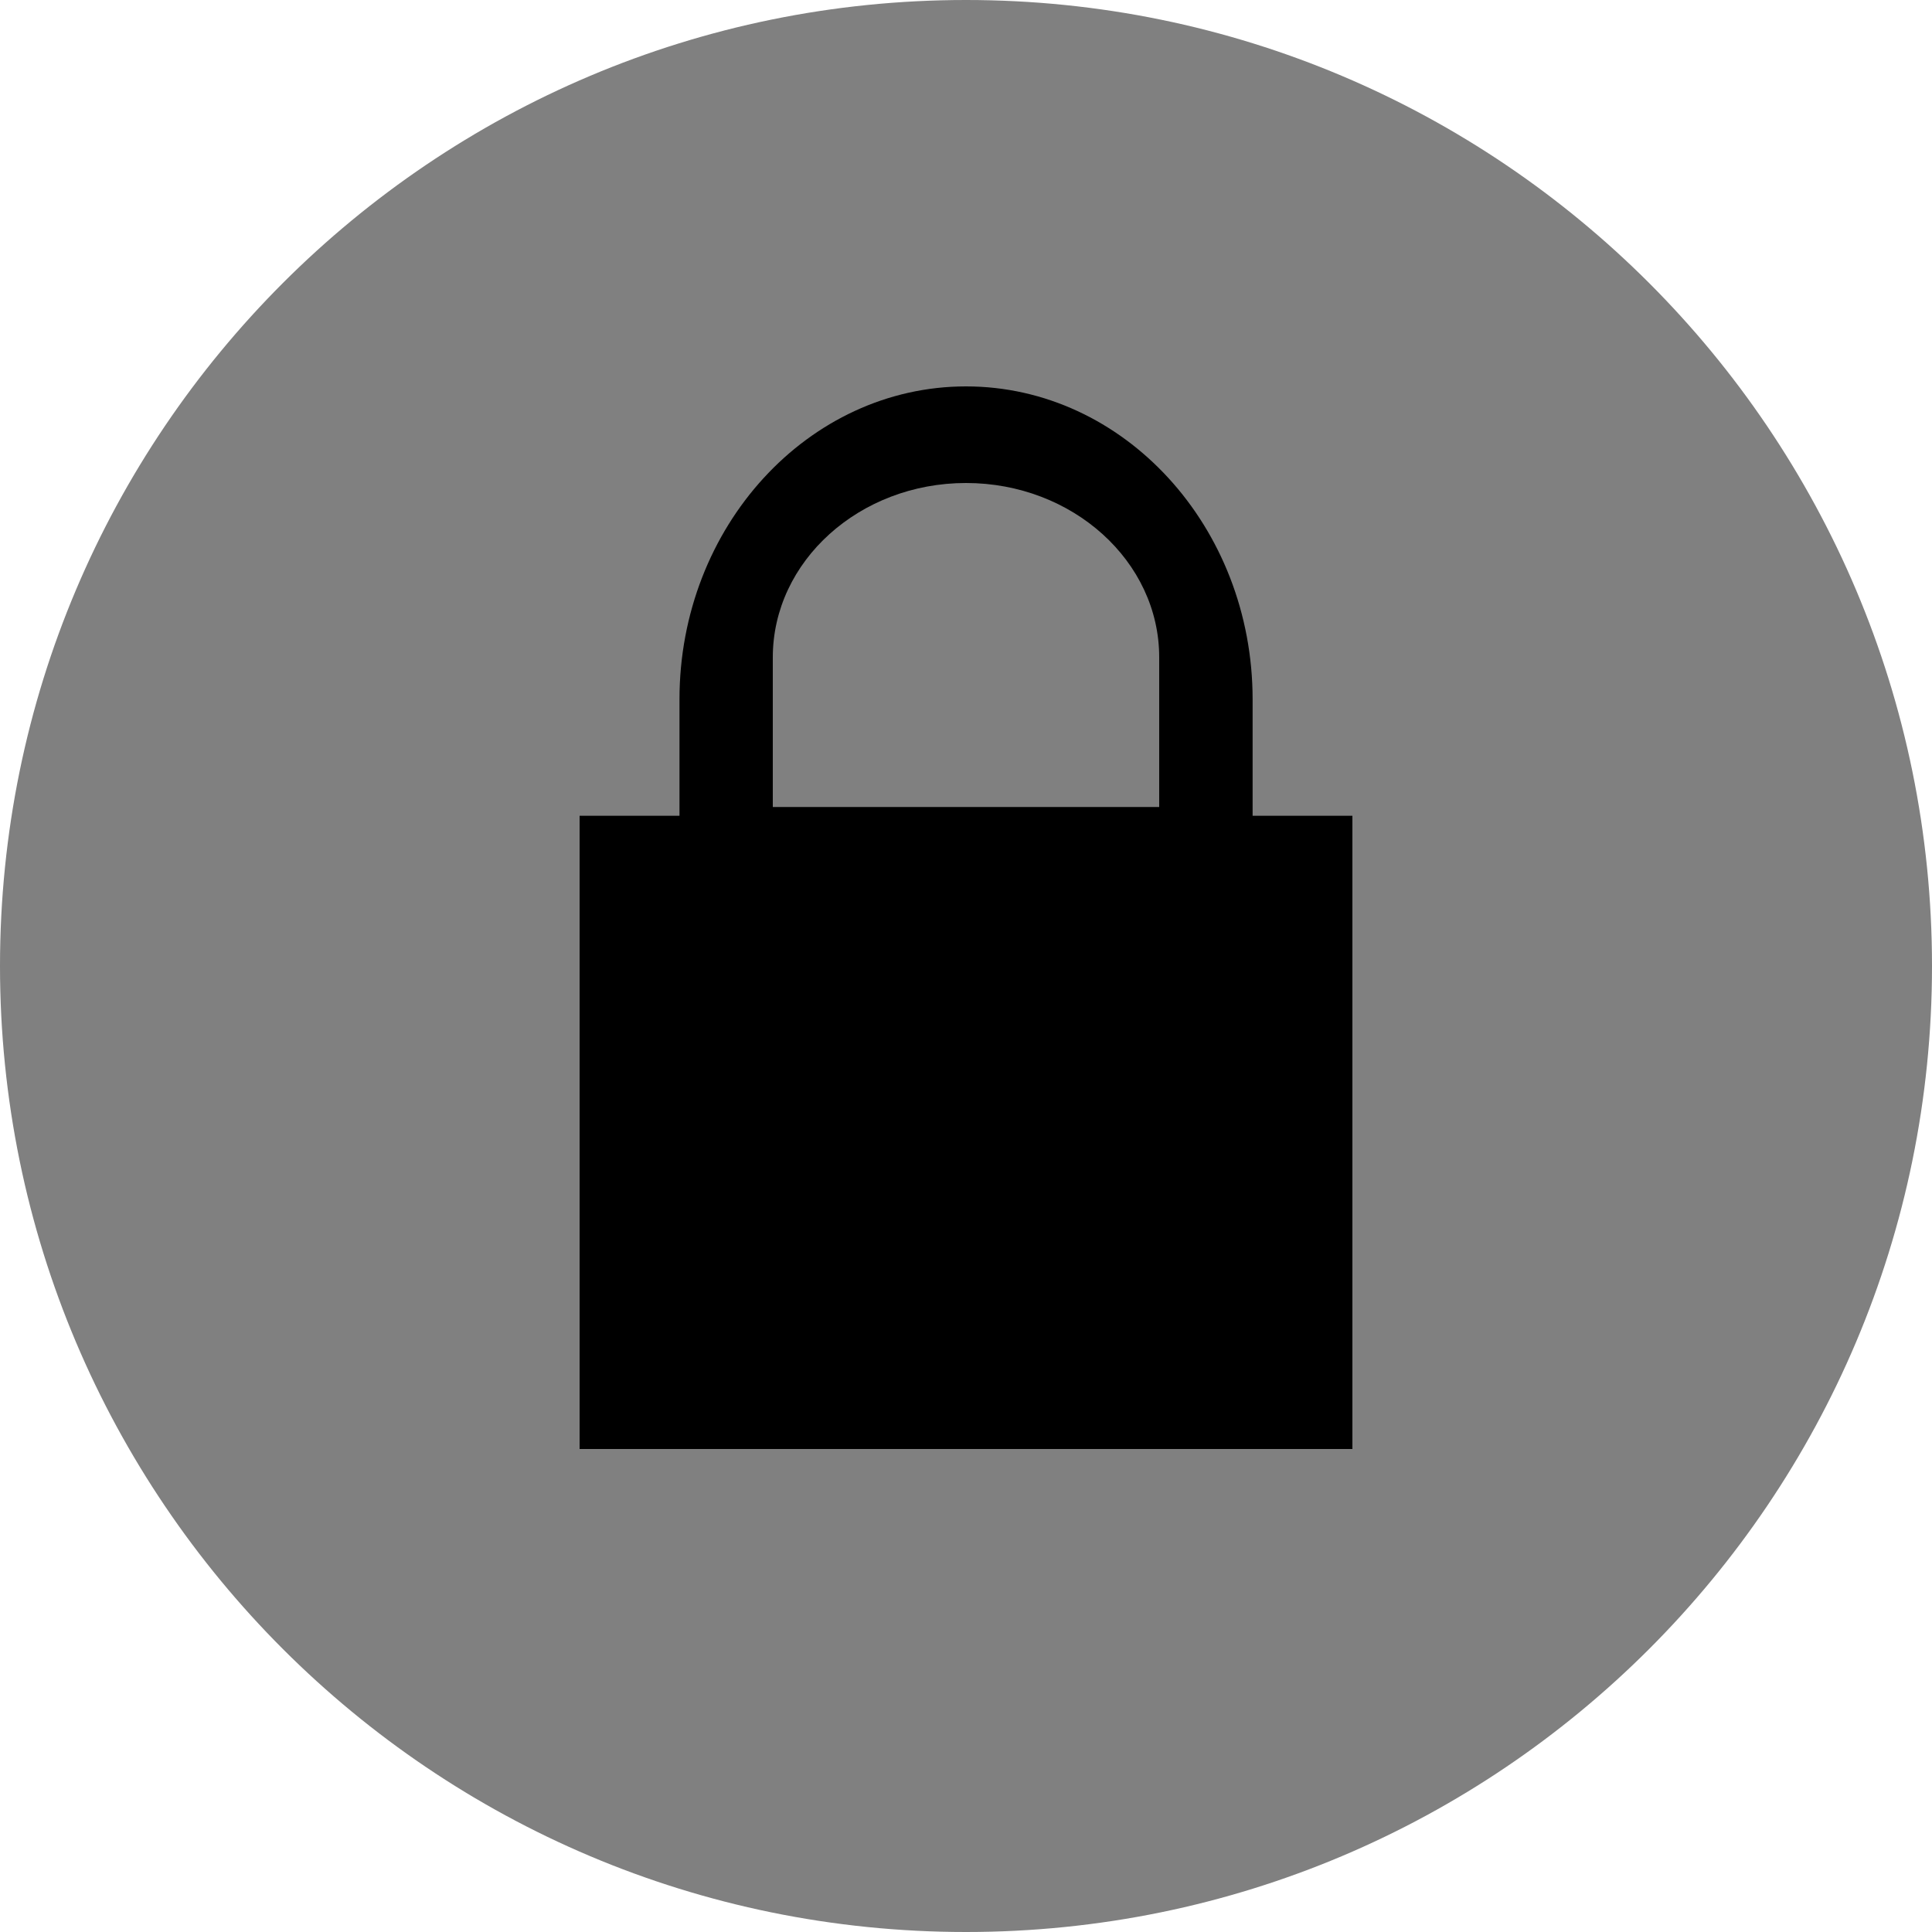
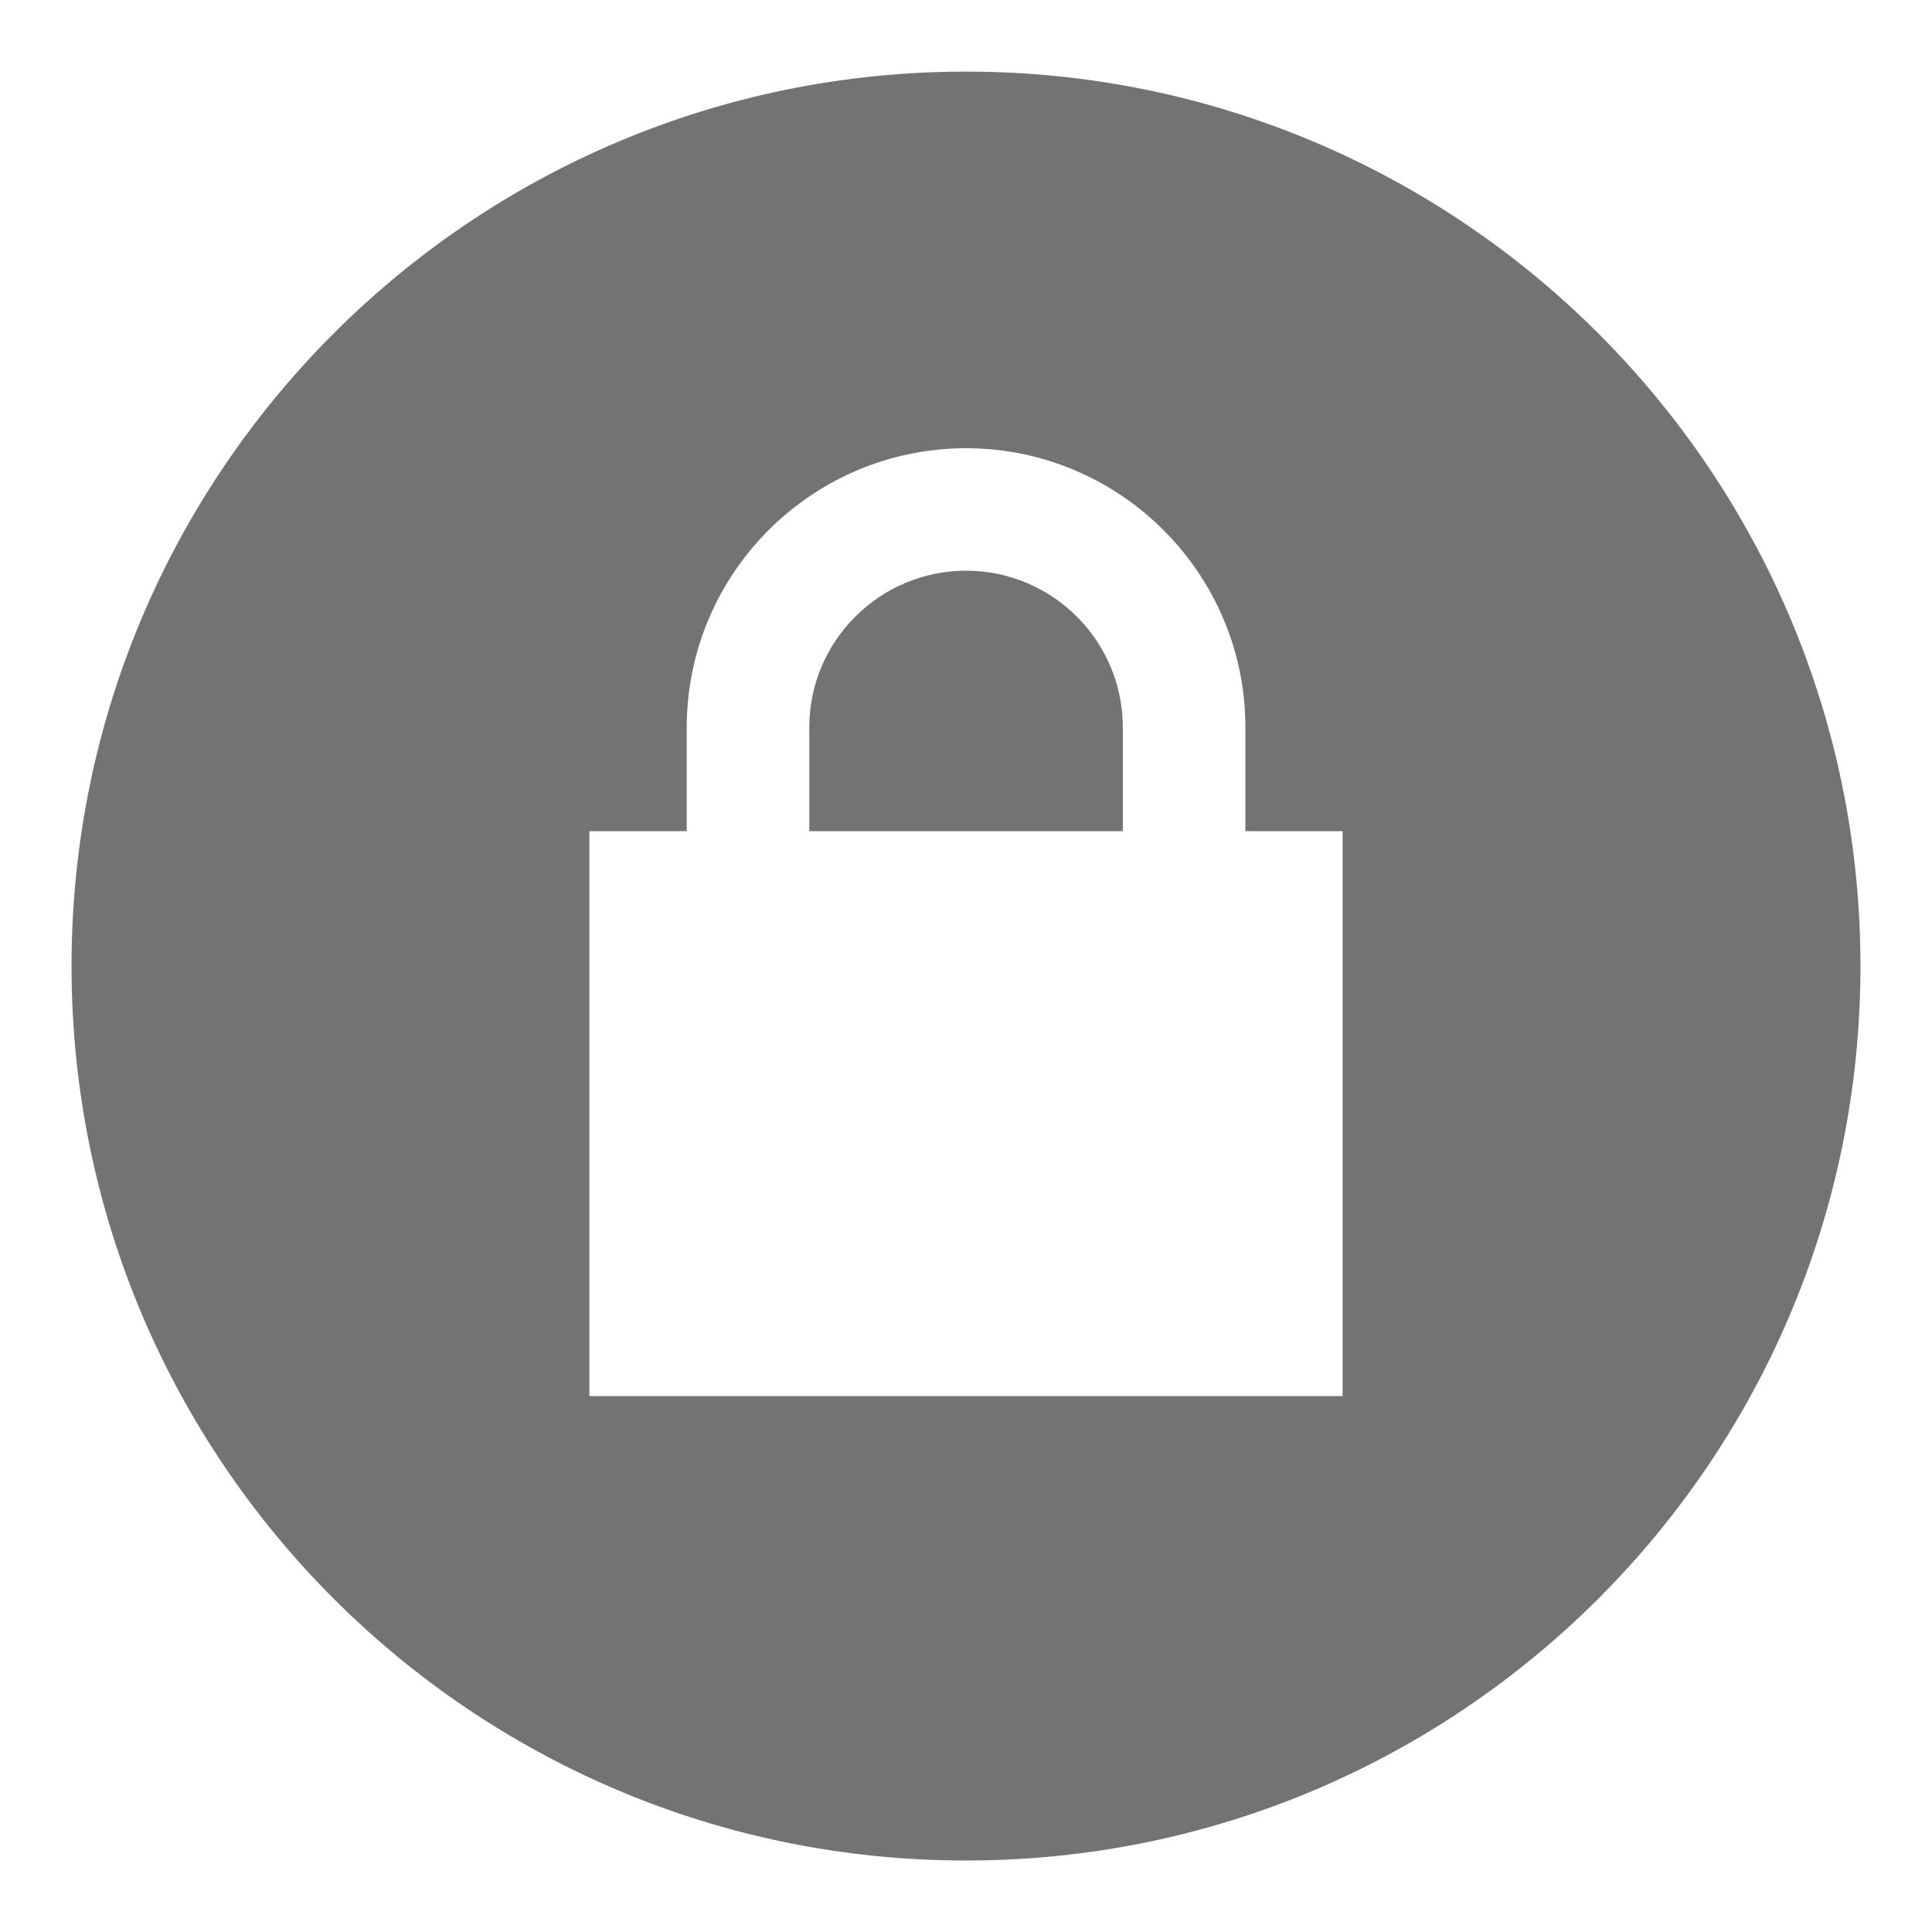
- <svg xmlns="http://www.w3.org/2000/svg" width="20" height="20" viewBox="0 0 20 20">
-   <g fill="none" fill-rule="evenodd">
-     <path fill="#808080" d="M10 0C4.477 0 0 4.478 0 10c0 5.523 4.477 10 10 10s10-4.477 10-10c0-5.522-4.477-10-10-10z" />
-     <path fill="#000000" d="M14 15H6V8.445h1.034V7.239C7.034 5.454 8.365 4 10 4c1.636 0 2.967 1.454 2.967 3.24v1.205H14V15z" />
-     <path fill="#808080" d="M8 6.805v1.549h4v-1.55C12 5.81 11.103 5 10 5s-2 .81-2 1.805z" />
-   </g>
+ <svg xmlns="http://www.w3.org/2000/svg" xmlns:xlink="http://www.w3.org/1999/xlink" width="18" height="18" viewBox="0 0 18 18">
+   <defs>
+     <path id="a" d="M9 .667a8.333 8.333 0 1 1 0 16.667A8.333 8.333 0 0 1 9 .667zm3.509 12.34V7.744h-.906v-.968c0-1.433-1.168-2.6-2.603-2.6a2.605 2.605 0 0 0-2.602 2.6v.968h-.907v5.263h7.018zM9 5.317c.806 0 1.461.654 1.461 1.46v.967H7.54v-.967c0-.806.656-1.46 1.461-1.46z" />
+   </defs>
+   <use fill="#737373" fill-rule="evenodd" xlink:href="#a" />
</svg>
